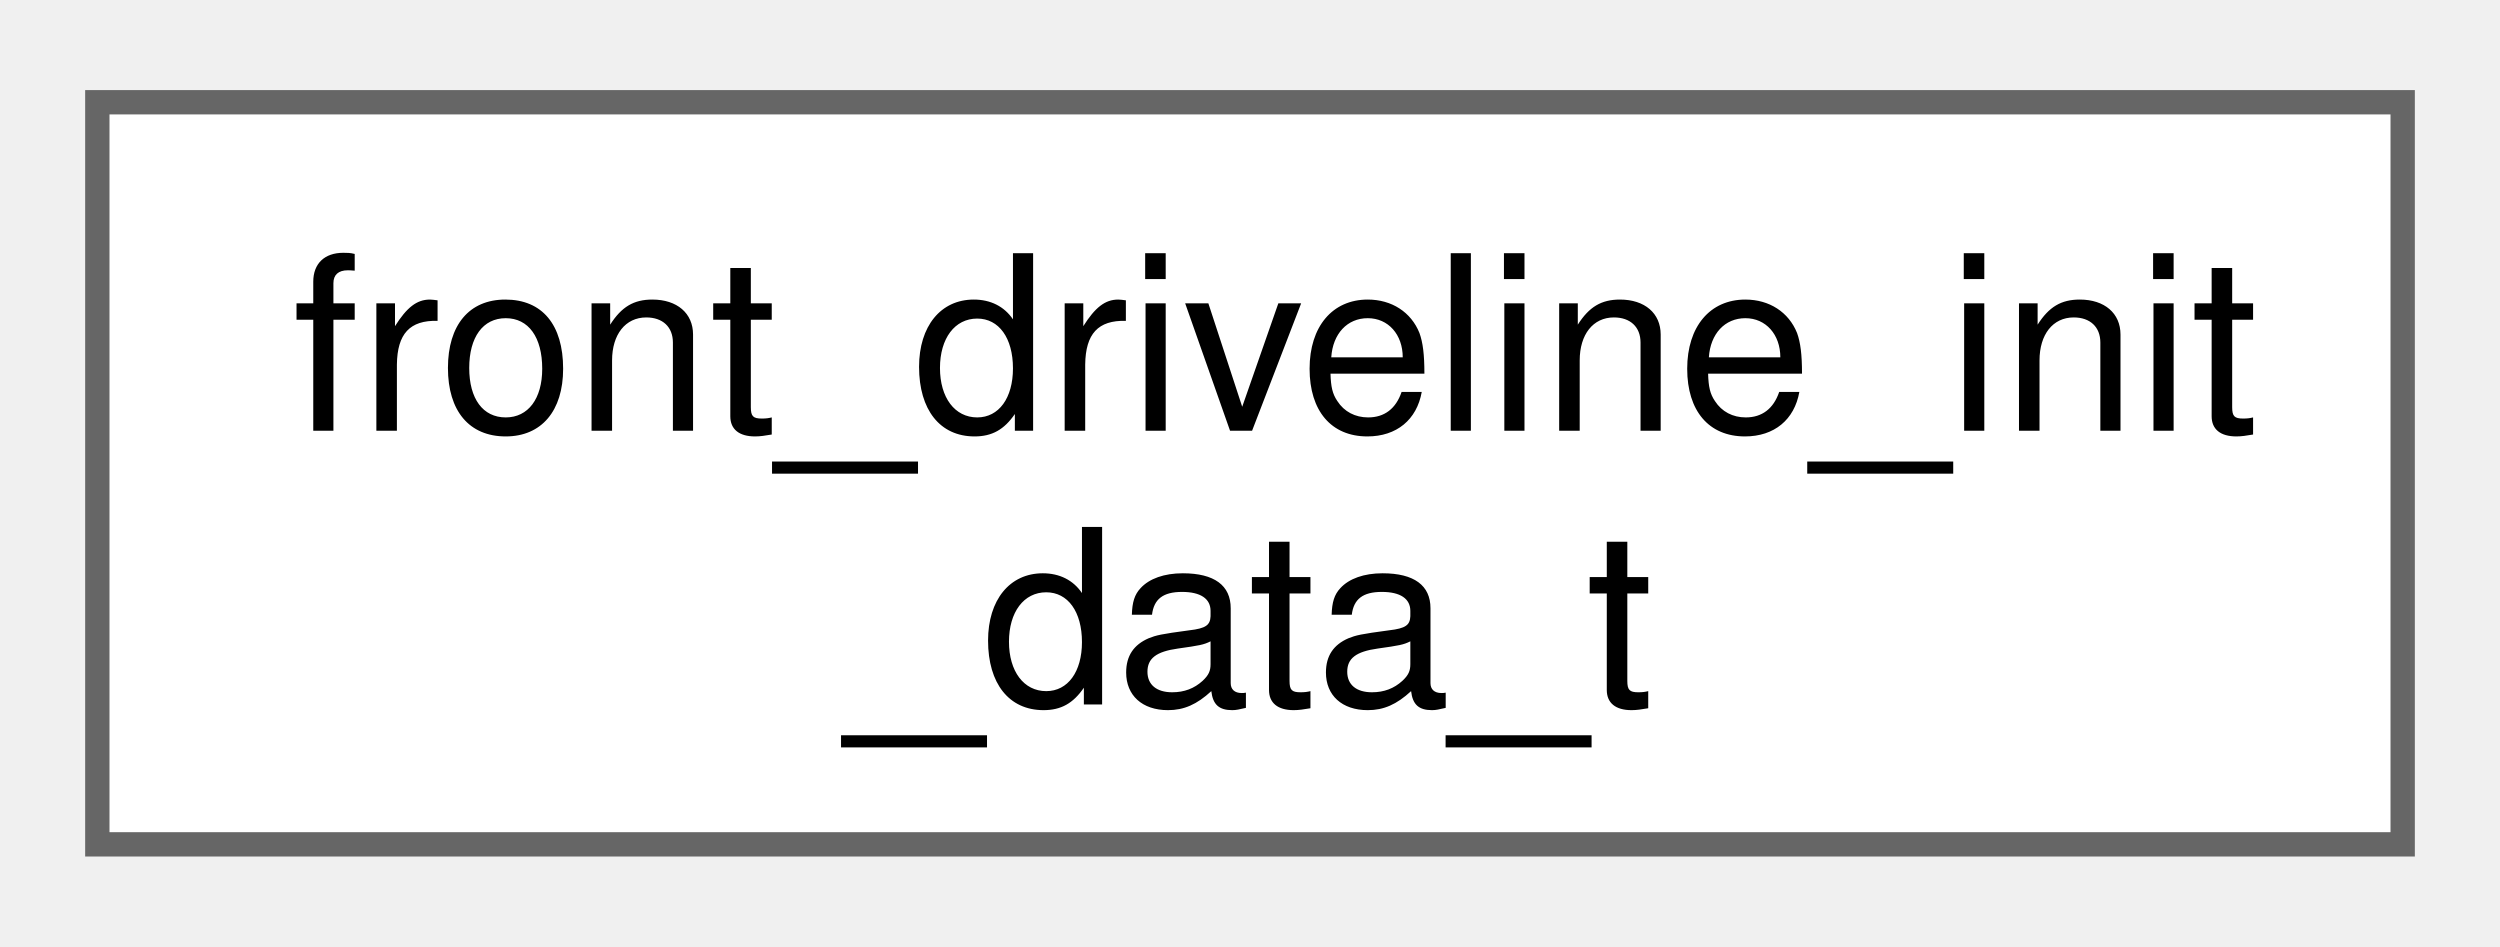
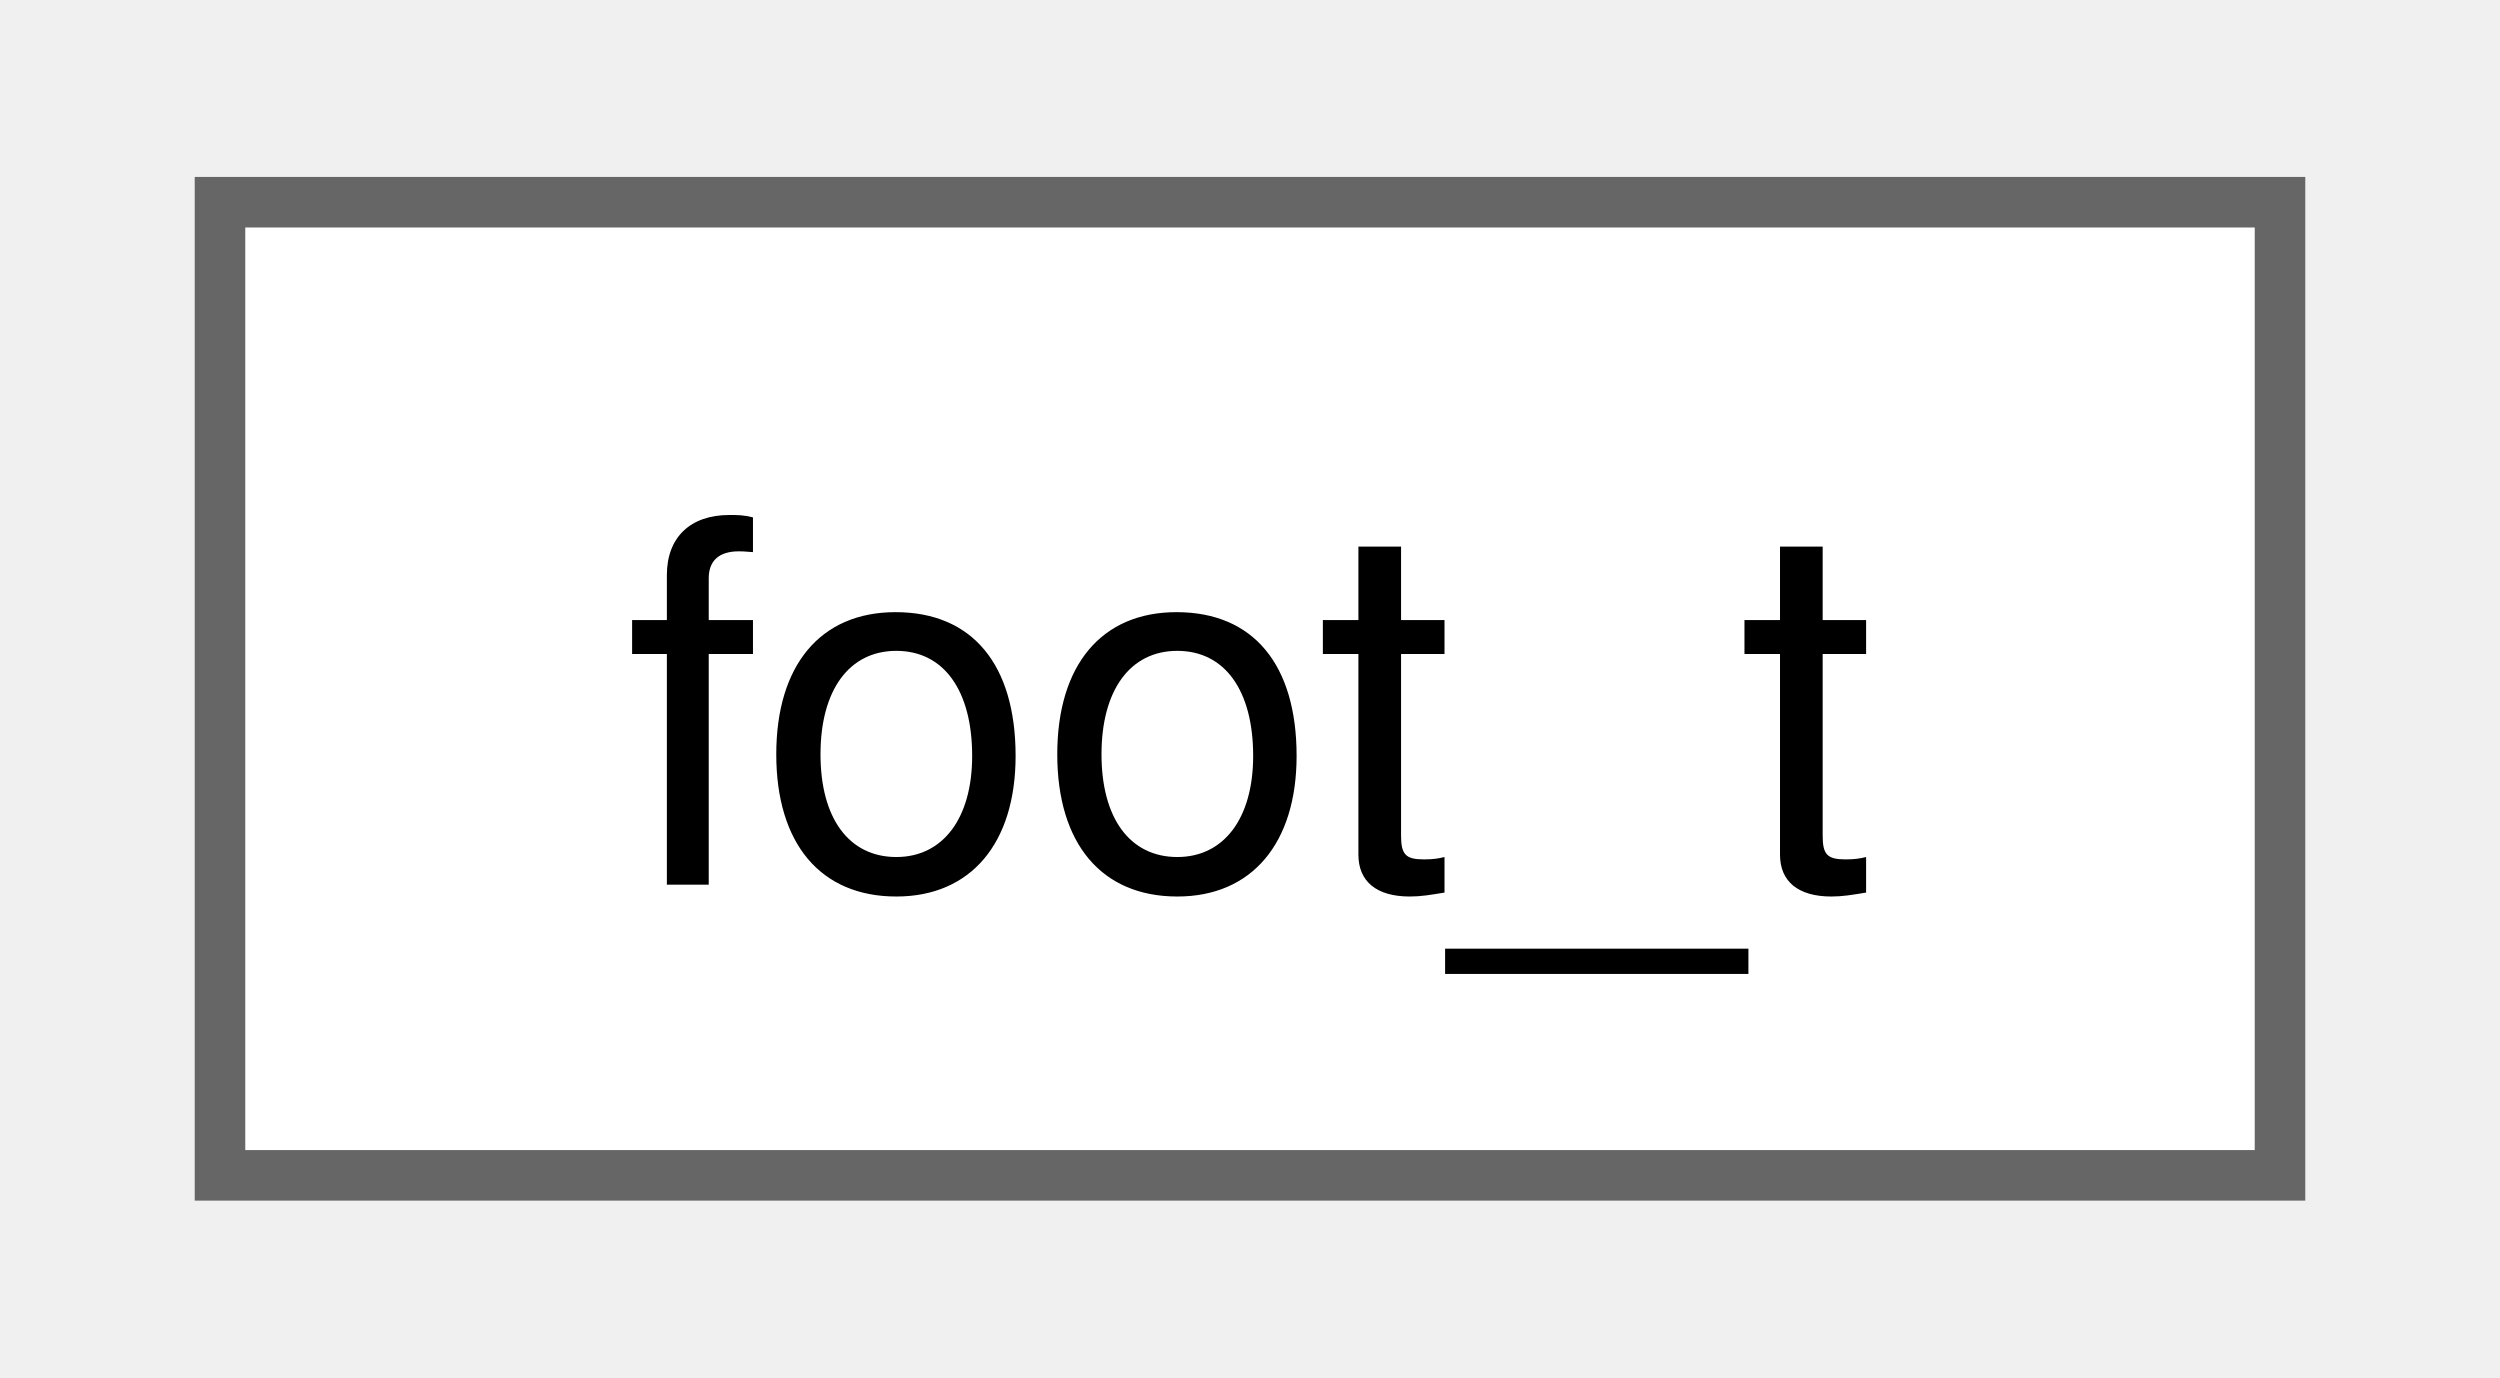
- <svg xmlns="http://www.w3.org/2000/svg" xmlns:xlink="http://www.w3.org/1999/xlink" width="103pt" height="39pt" viewBox="0.00 0.00 102.75 38.50">
-   <g id="graph0" class="graph" transform="scale(1 1) rotate(0) translate(4 34.5)">
+ <svg xmlns="http://www.w3.org/2000/svg" xmlns:xlink="http://www.w3.org/1999/xlink" width="49pt" height="27pt" viewBox="0.00 0.00 48.75 27.25">
+   <g id="graph0" class="graph" transform="scale(1 1) rotate(0) translate(4 23.25)">
    <g id="Node000000" class="node">
      <g id="a_Node000000">
-         <a xlink:href="structfront__driveline__init__data__t.html" target="_top" xlink:title=" ">
-           <polygon fill="white" stroke="#666666" points="94.75,-30.5 0,-30.5 0,0 94.75,0 94.75,-30.5" />
-           <text text-anchor="start" x="8" y="-17" font-family="Helvetica,sans-Serif" font-size="10.00">front_driveline_init</text>
-           <text text-anchor="middle" x="47.38" y="-5.75" font-family="Helvetica,sans-Serif" font-size="10.00">_data_t</text>
+         <a xlink:href="structfoot__t.html" target="_top" xlink:title=" ">
+           <polygon fill="white" stroke="#666666" points="40.75,-19.25 0,-19.25 0,0 40.75,0 40.75,-19.25" />
+           <text text-anchor="middle" x="20.38" y="-5.75" font-family="Helvetica,sans-Serif" font-size="10.00">foot_t</text>
        </a>
      </g>
    </g>
  </g>
</svg>
